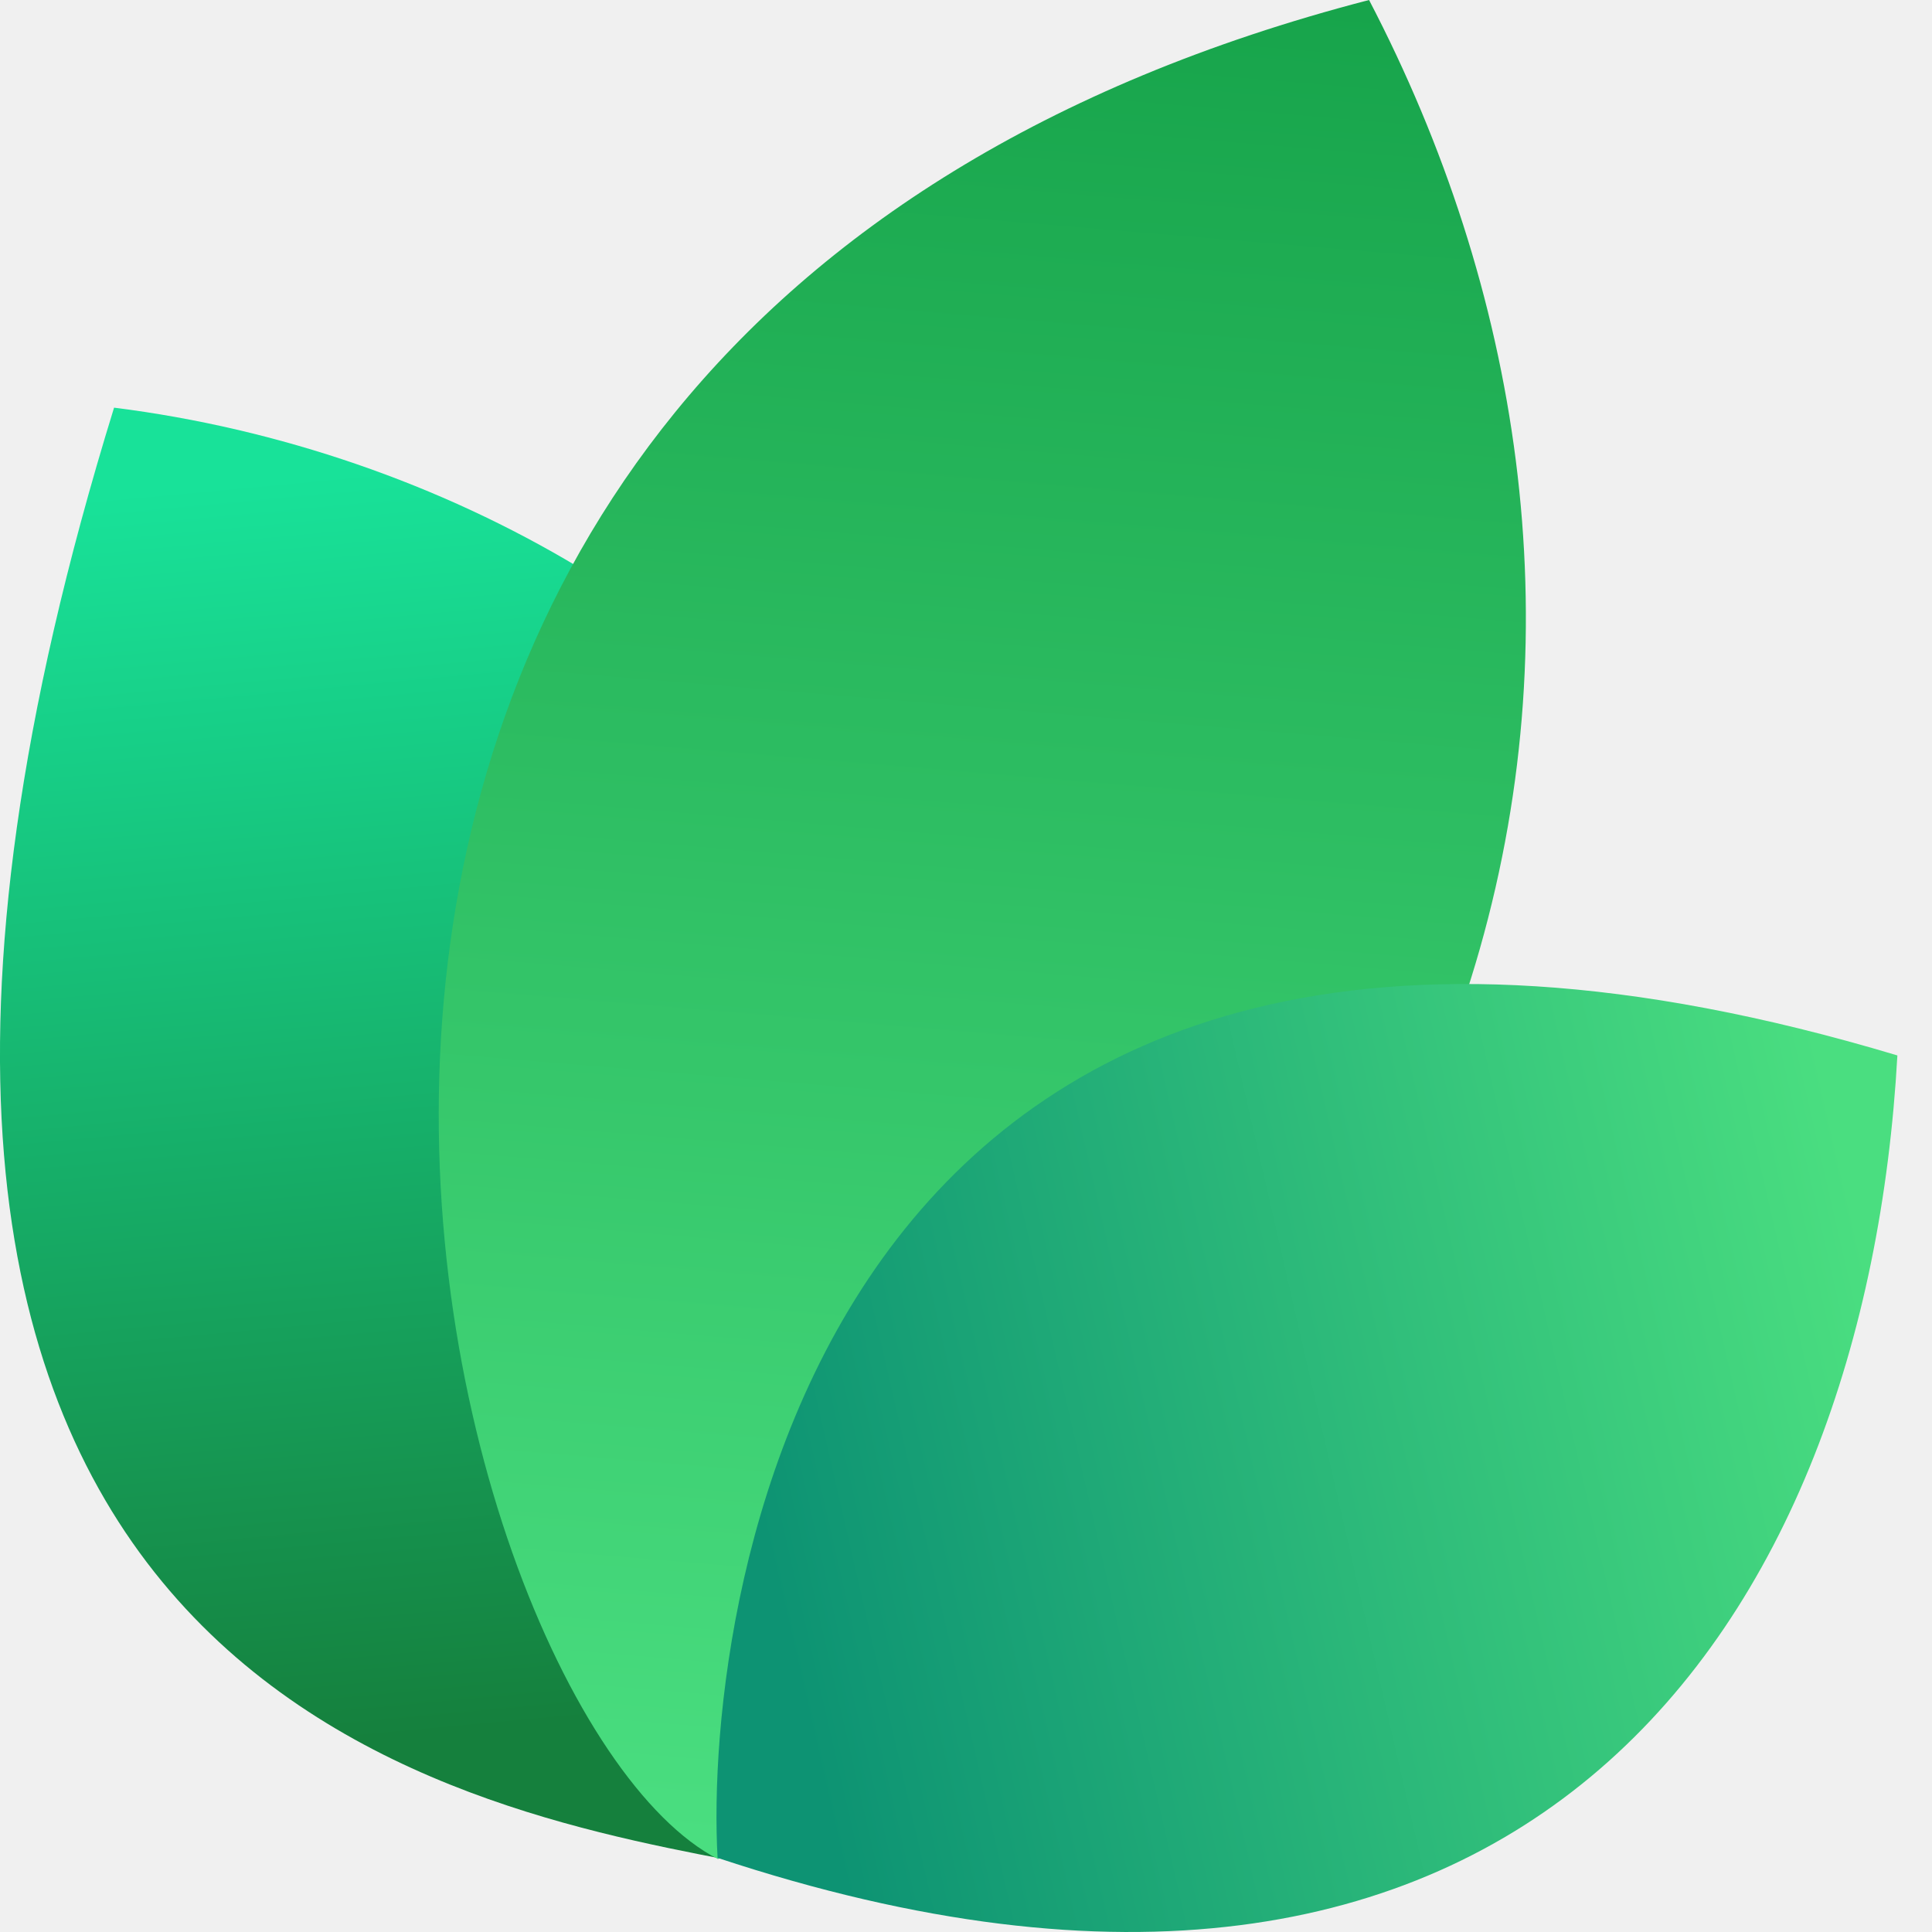
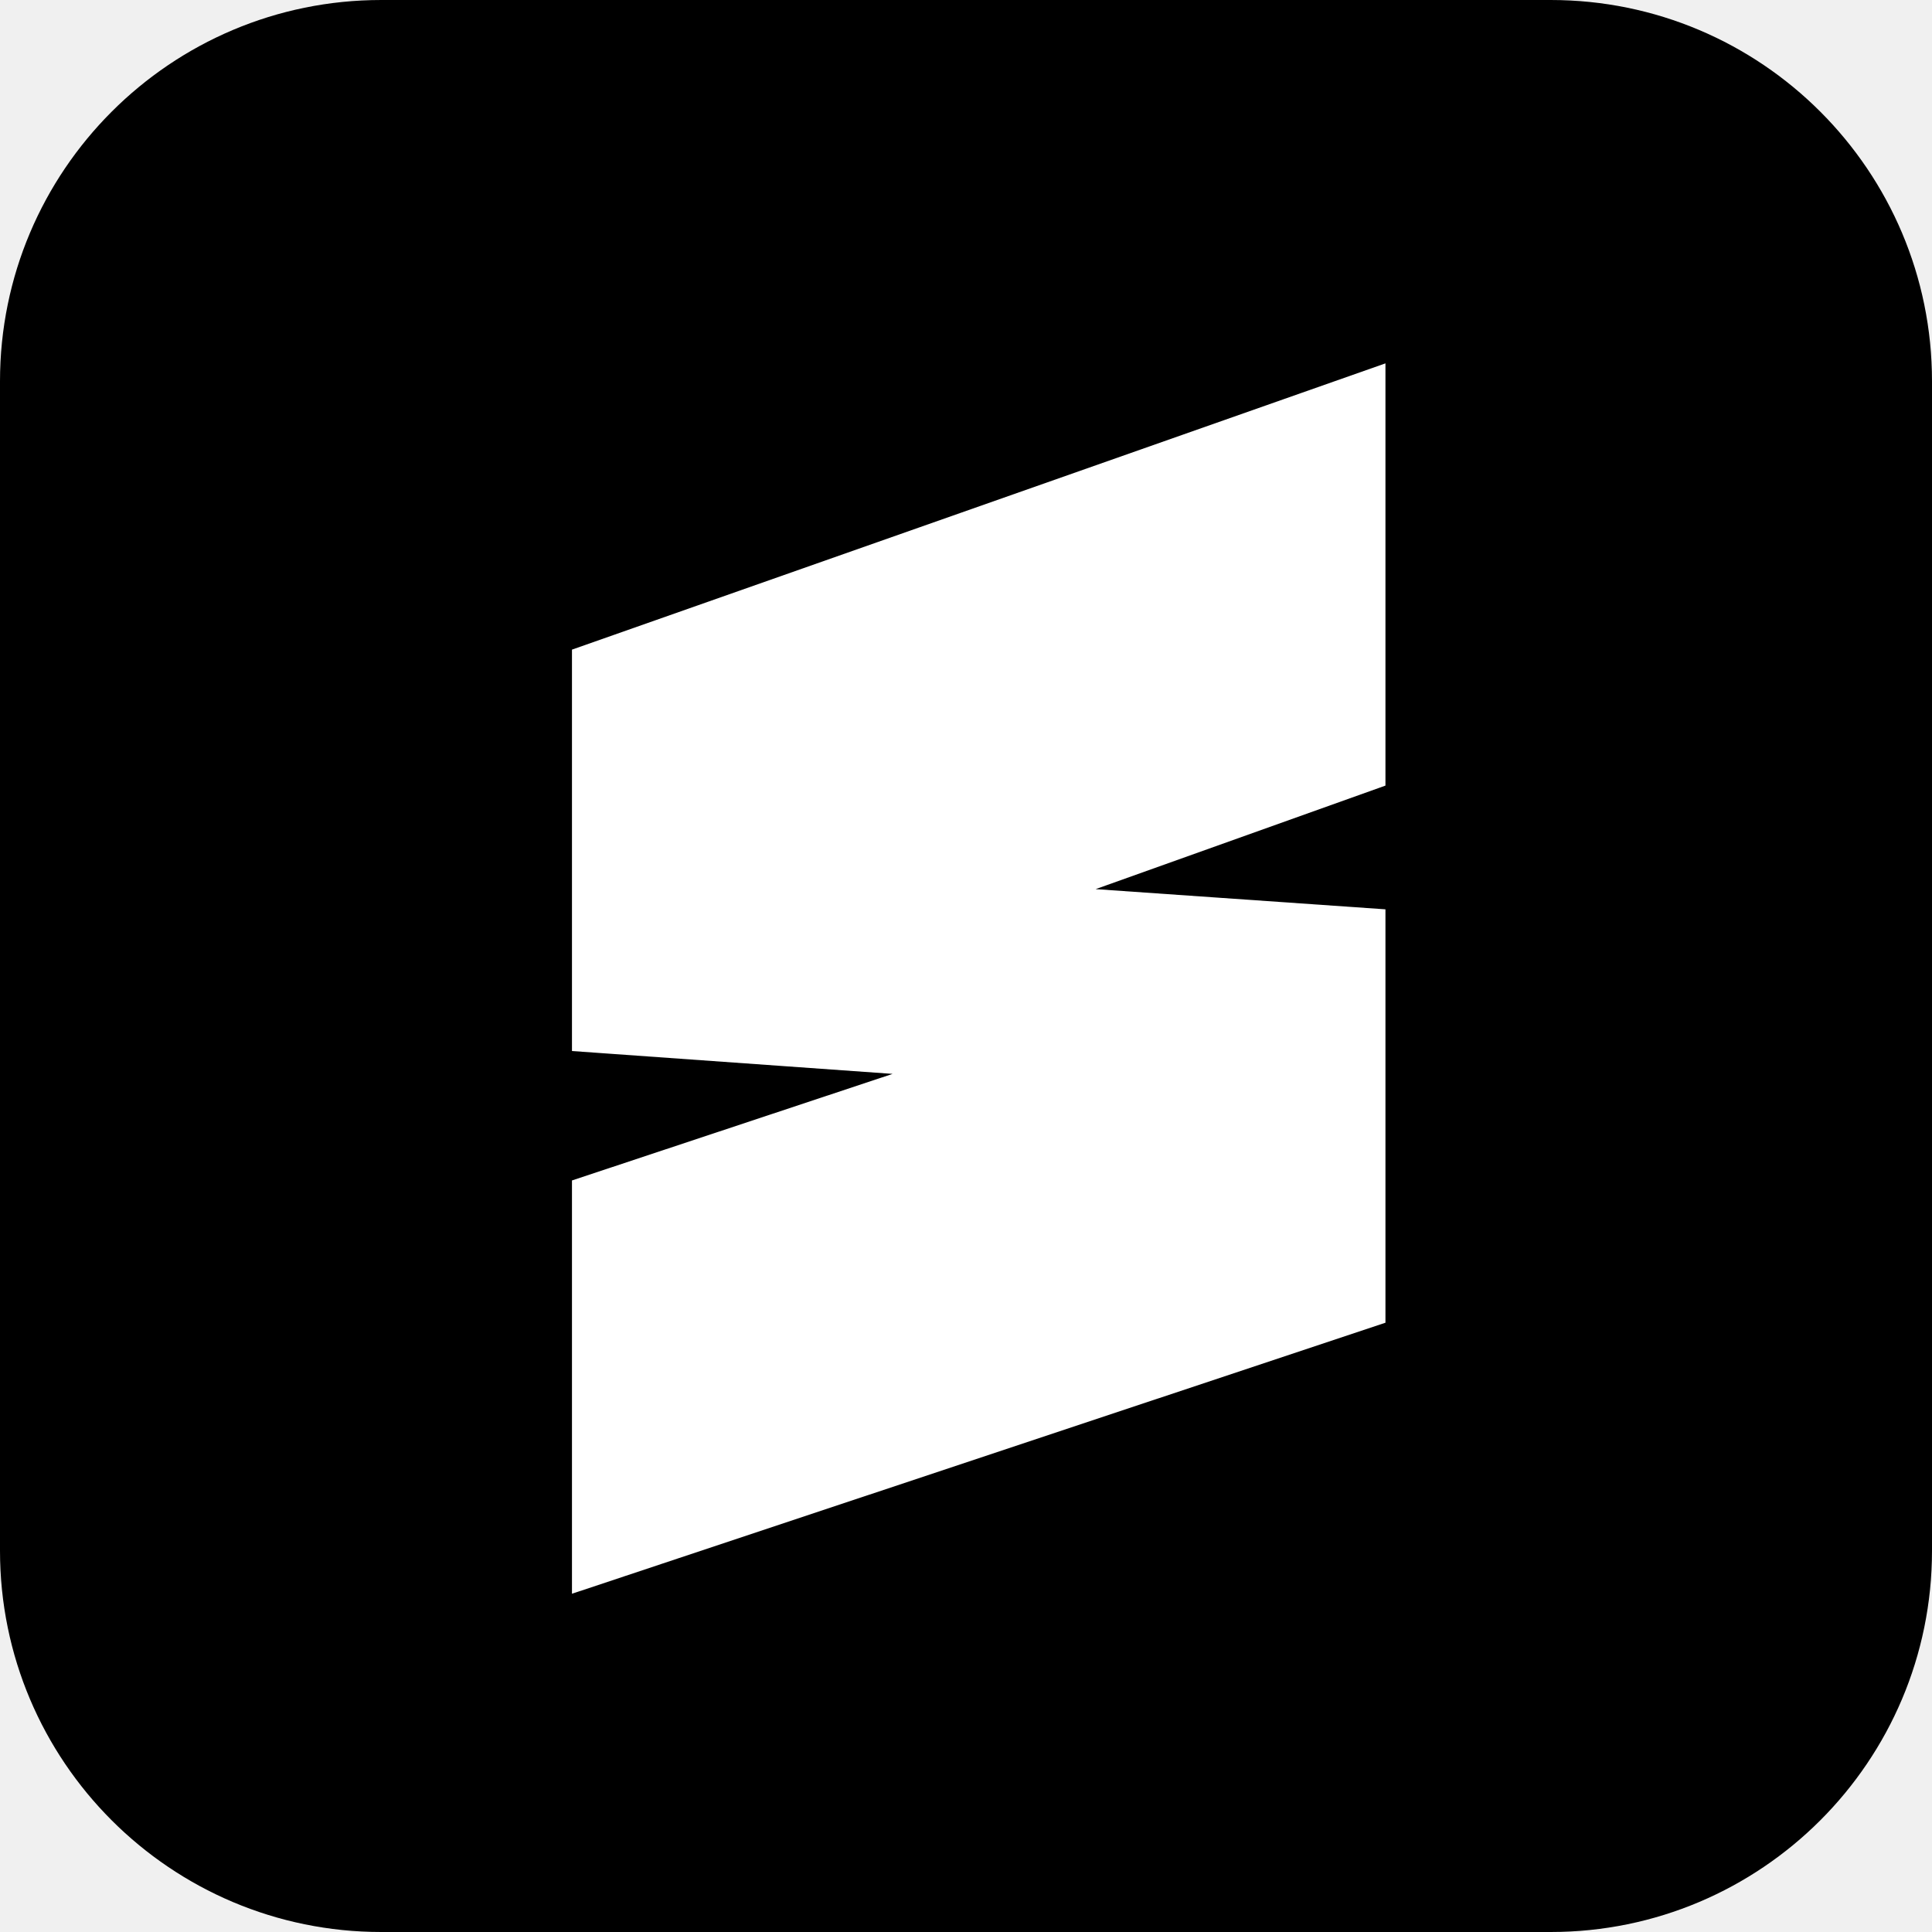
- <svg xmlns="http://www.w3.org/2000/svg" width="24" height="24" viewBox="0 0 24 24" fill="none">
-   <path d="M9.061 23.108C5.268 22.377 -3.391 20.627 1.417 5.064C9.634 6.099 16.973 14.064 9.061 23.108Z" fill="url(#paint0_linear_17557_2021)" />
-   <path d="M8.919 23.094C5.276 21.222 0.784 4.209 17.007 0C20.757 7.193 19.621 16.545 8.919 23.094Z" fill="url(#paint1_linear_17557_2021)" />
-   <path d="M8.914 23.079C8.735 19.882 10.159 9.085 23.57 13.111C23.181 20.123 18.984 26.418 8.914 23.079Z" fill="url(#paint2_linear_17557_2021)" />
-   <defs>
-     <linearGradient id="paint0_linear_17557_2021" x1="3.776" y1="5.916" x2="5.232" y2="21.559" gradientUnits="userSpaceOnUse">
-       <stop stop-color="#18E299" />
-       <stop offset="1" stop-color="#15803D" />
-     </linearGradient>
-     <linearGradient id="paint1_linear_17557_2021" x1="12.171" y1="-0.718" x2="10.19" y2="22.983" gradientUnits="userSpaceOnUse">
-       <stop stop-color="#16A34A" />
-       <stop offset="1" stop-color="#4ADE80" />
-     </linearGradient>
-     <linearGradient id="paint2_linear_17557_2021" x1="23.133" y1="15.353" x2="9.338" y2="18.52" gradientUnits="userSpaceOnUse">
-       <stop stop-color="#4ADE80" />
-       <stop offset="1" stop-color="#0D9373" />
-     </linearGradient>
-   </defs>
+ <svg xmlns="http://www.w3.org/2000/svg" width="76" height="76" viewBox="0 0 76 76" fill="none">
+   <rect width="76" height="76" rx="15" fill="black" />
+   <path d="M23 62V46.797L37.661 41.924L23 40.879V25.909L54 15L54 30.551L40.682 35.309L54 36.237V51.672L23 62Z" fill="white" stroke="white" />
</svg>
